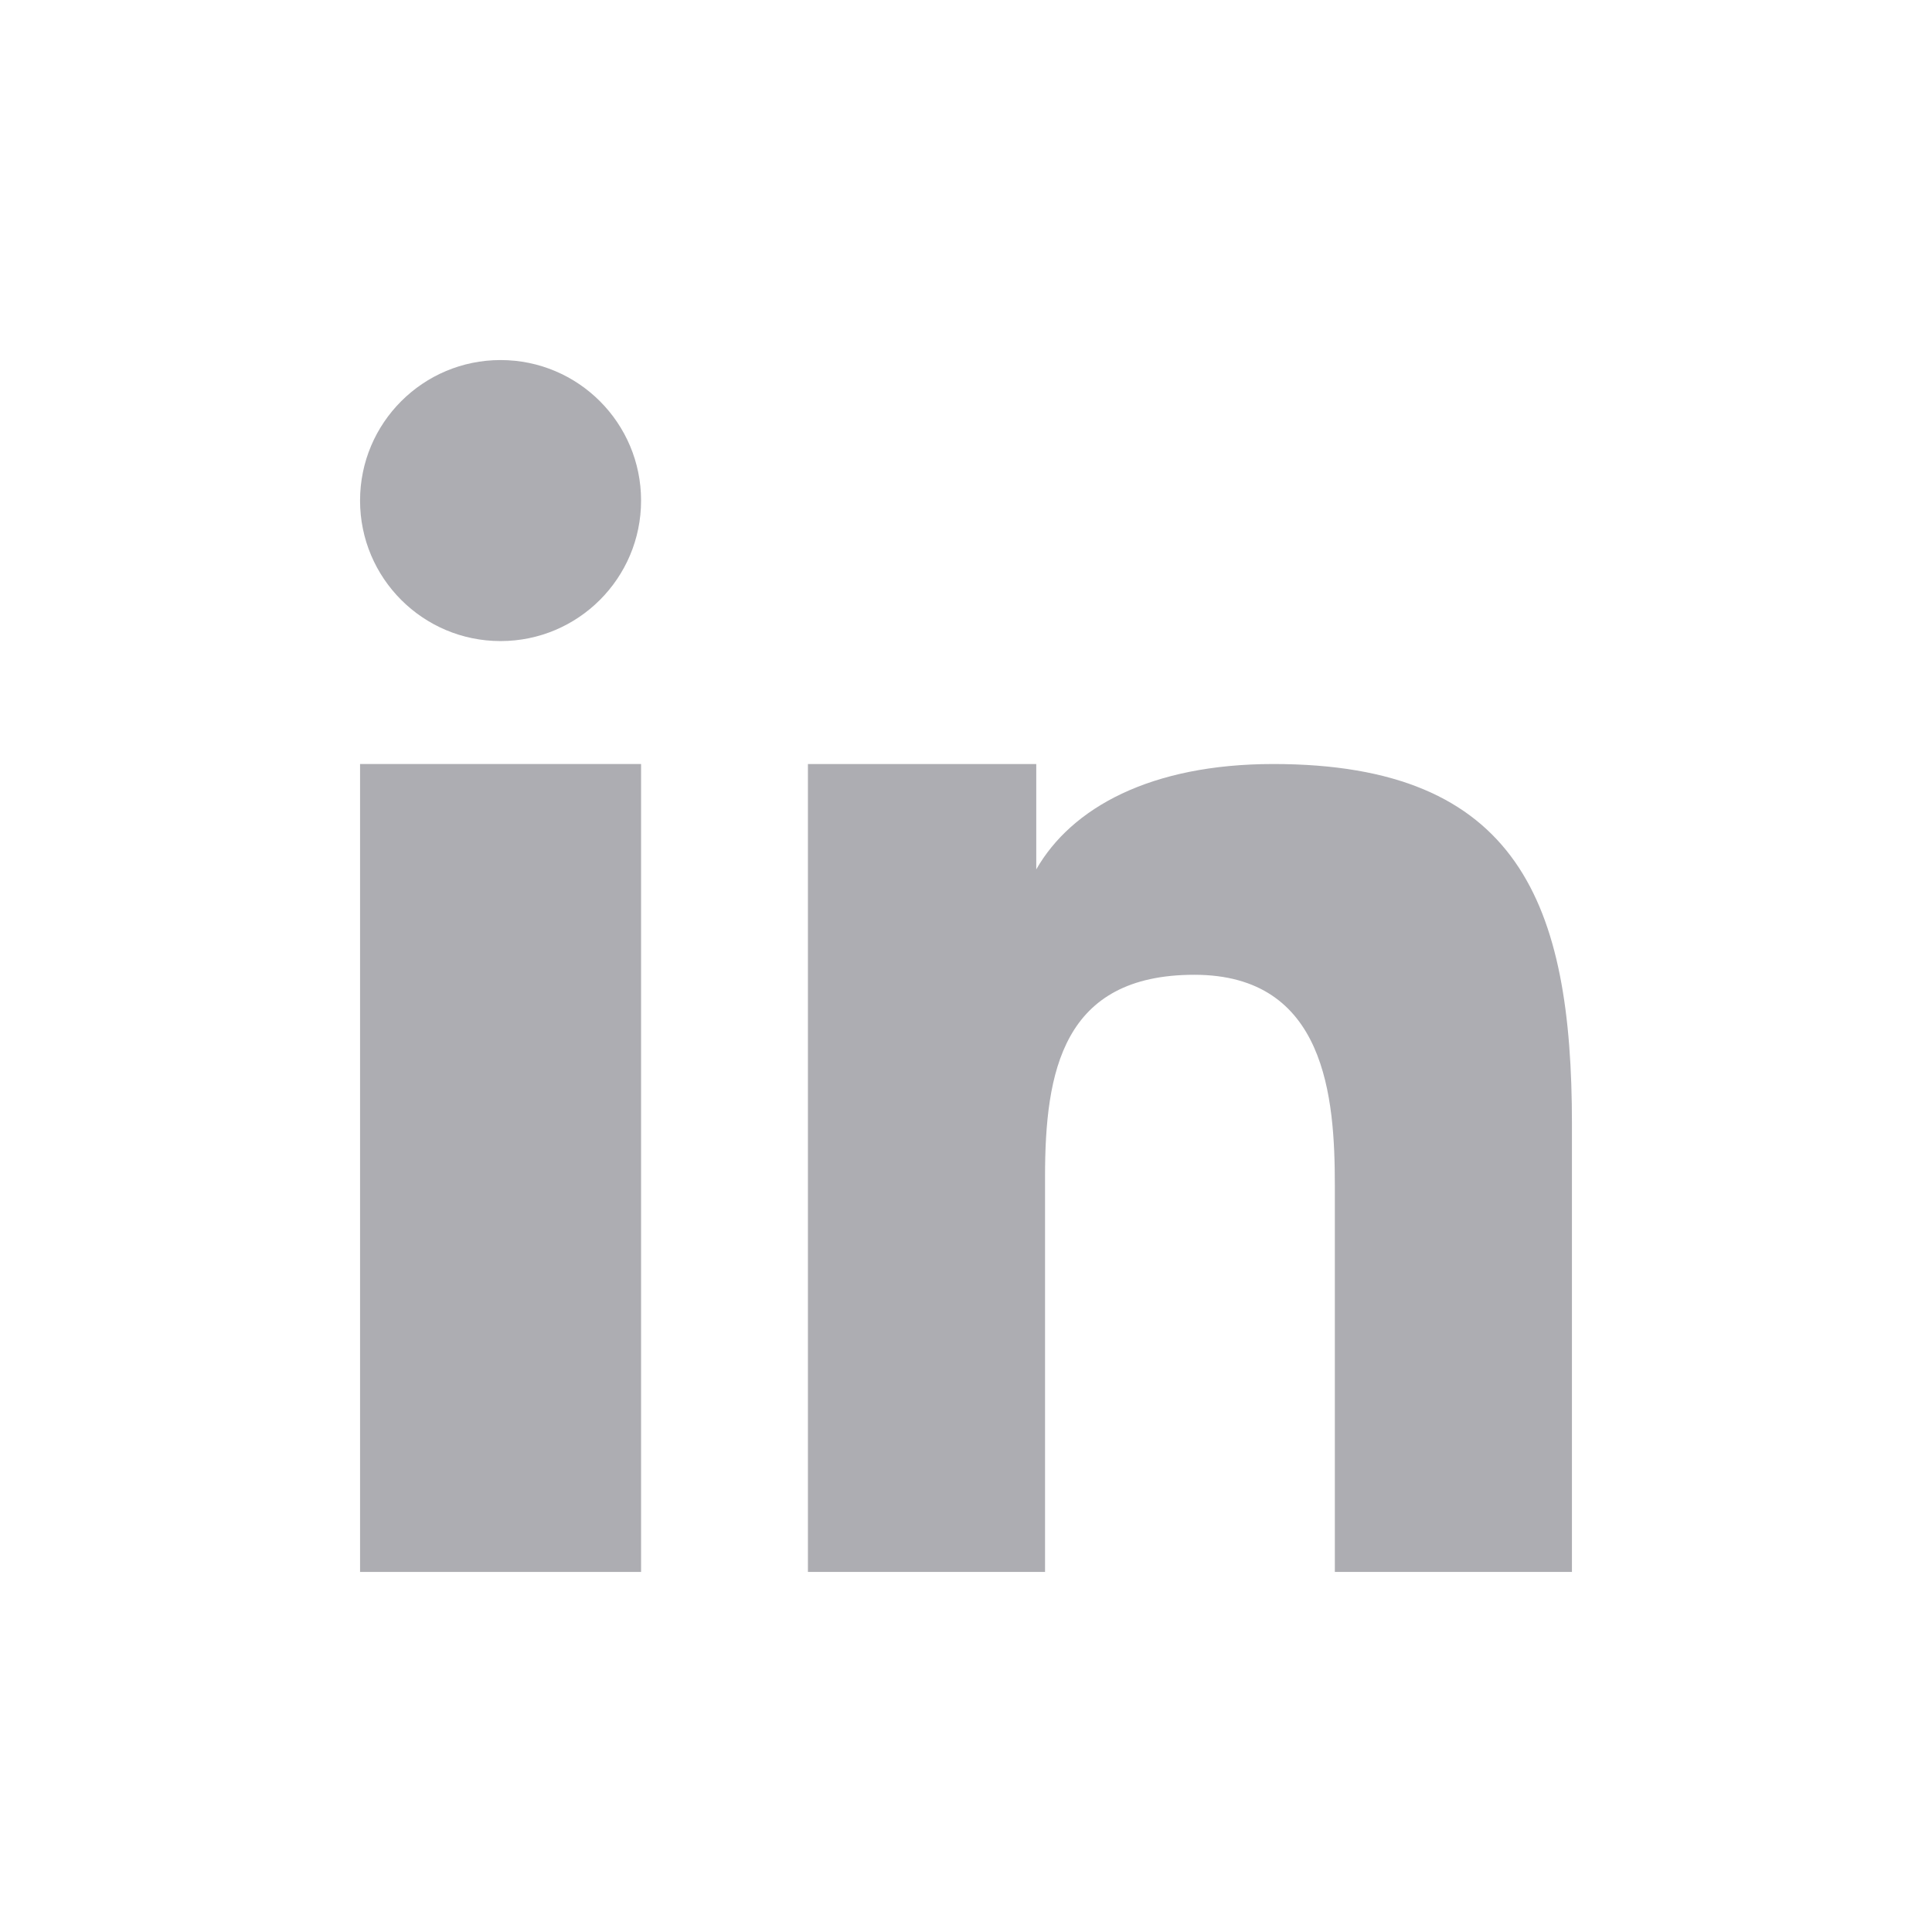
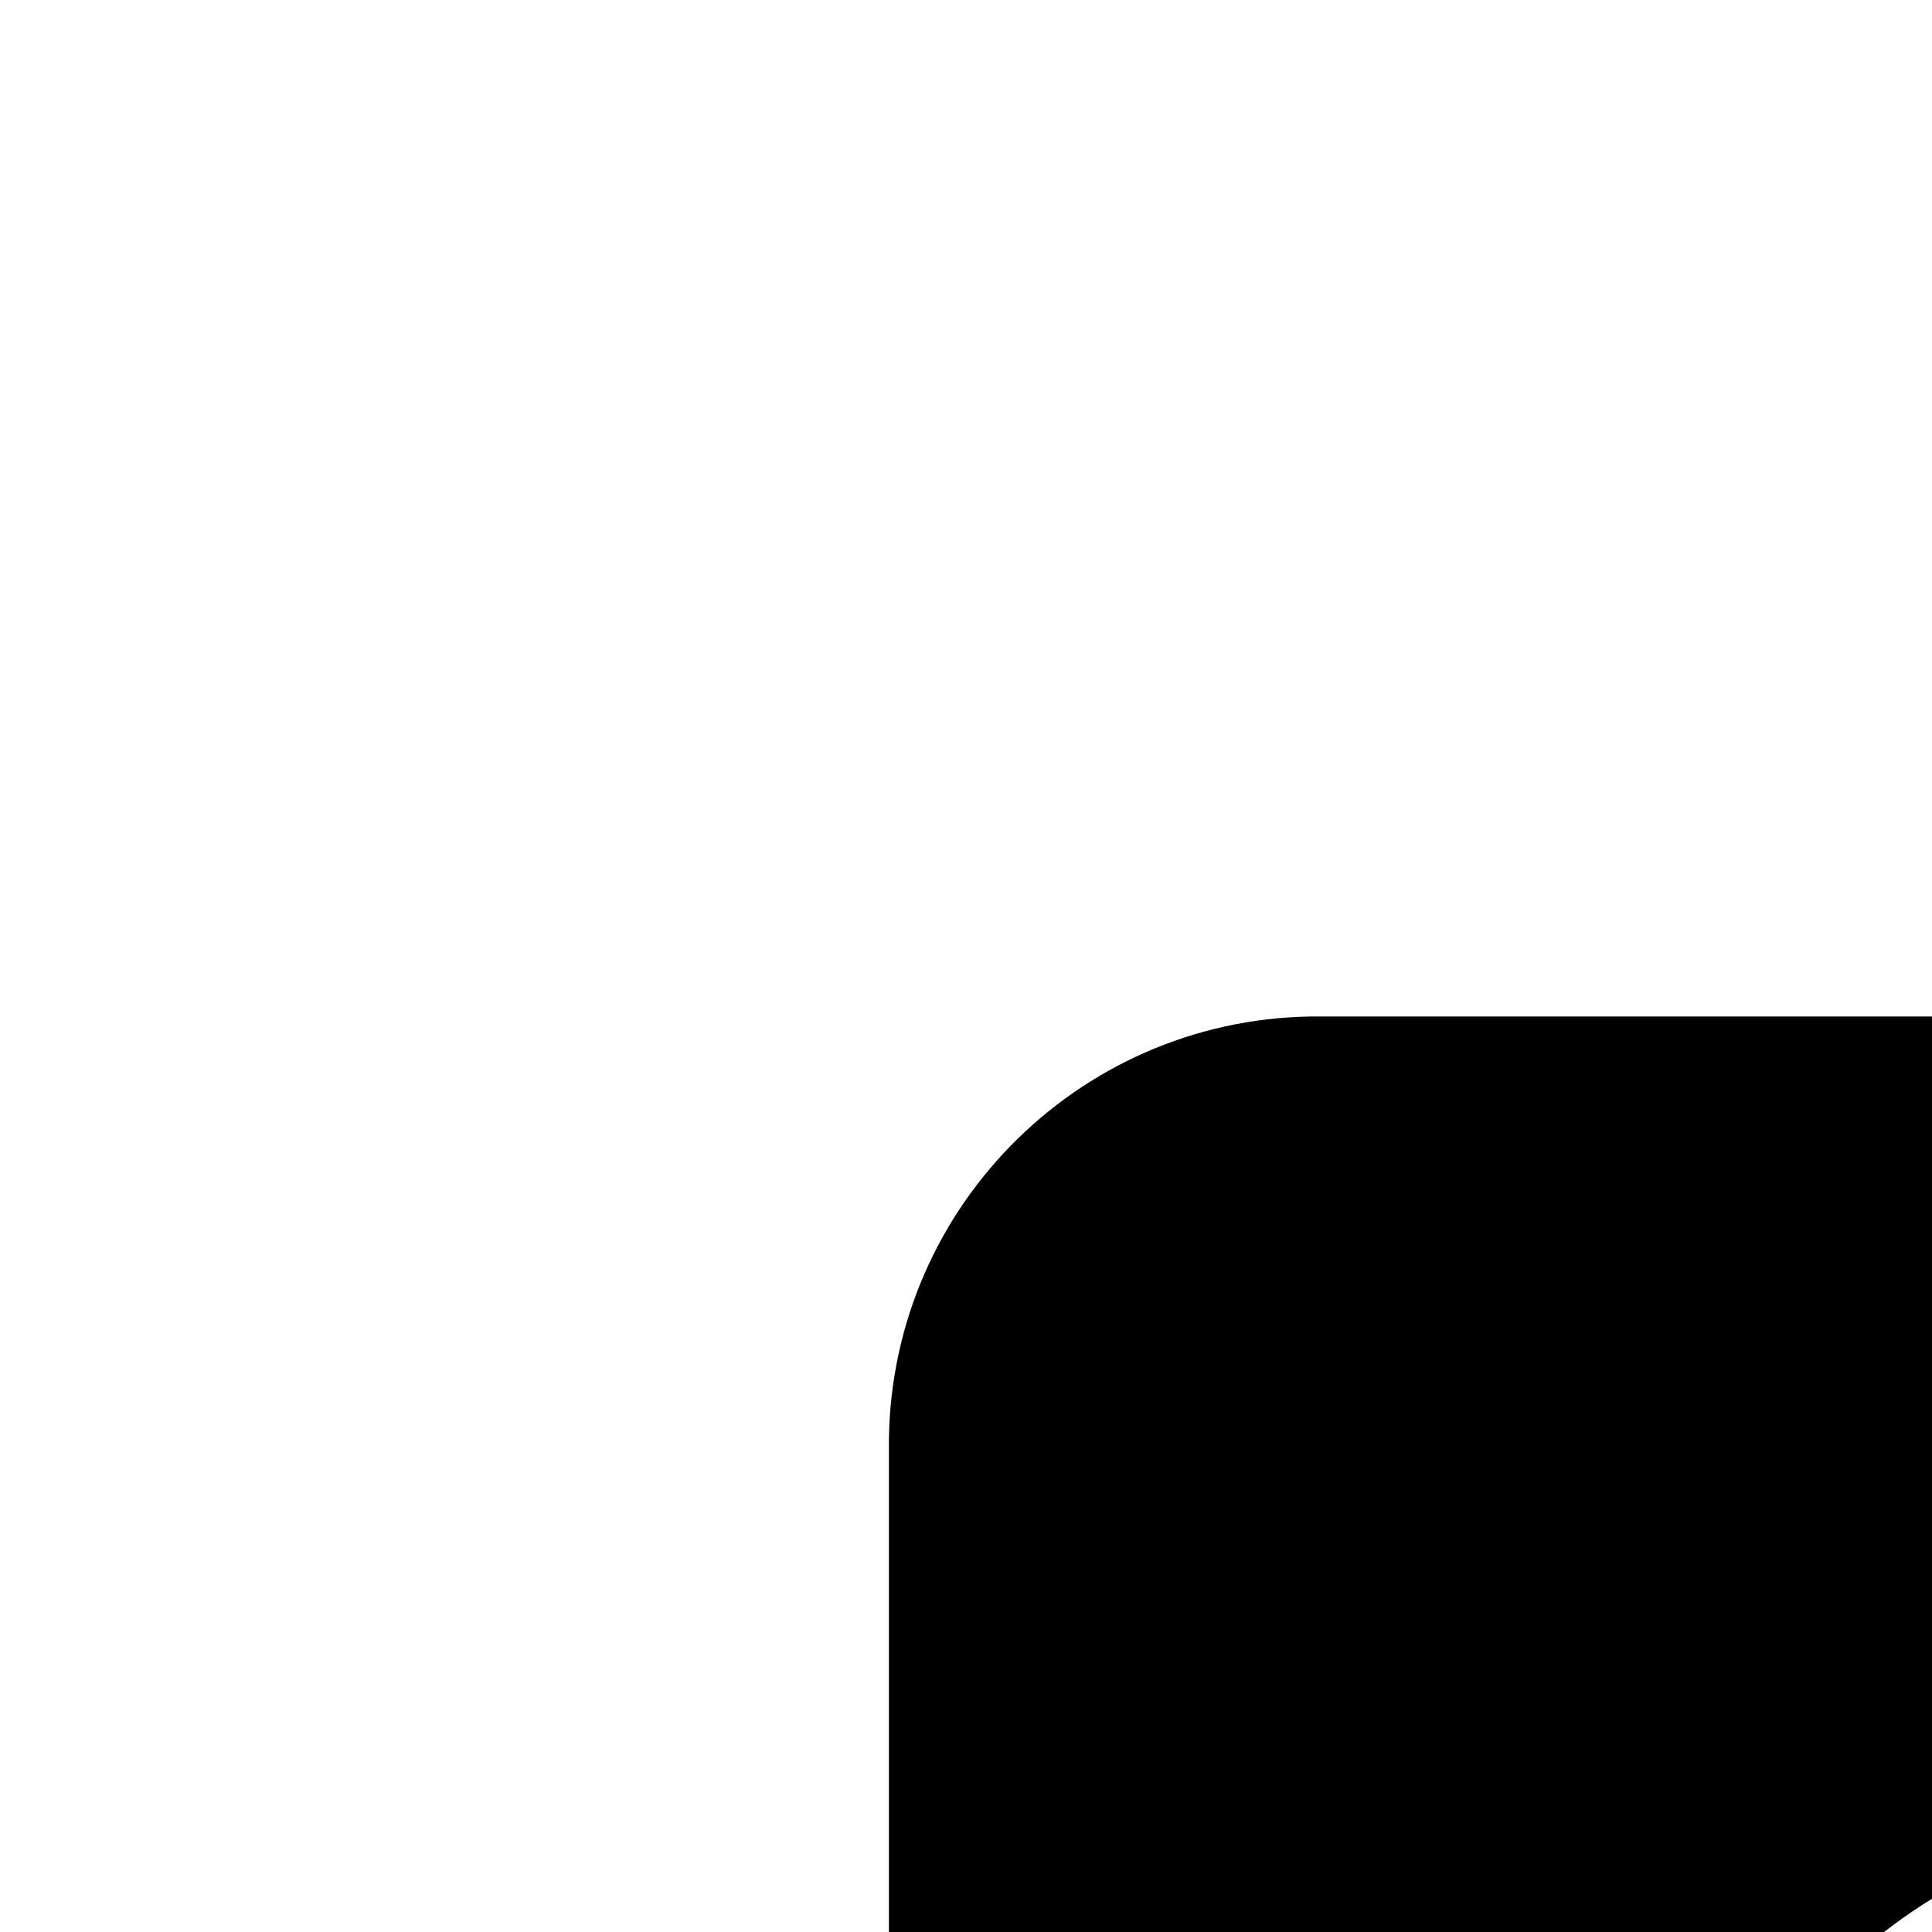
- <svg xmlns="http://www.w3.org/2000/svg" version="1.1" id="Layer_1" x="0px" y="0px" viewBox="0 0 22 22" style="enable-background:new 0 0 22 22;" xml:space="preserve">
-   <style type="text/css">
- 	.st0{fill:none;}
- 	.st1{fill:#ADADB2;}
- </style>
-   <g id="Layer_275">
-     <g>
-       <rect class="st0" width="22" height="22" />
-       <g>
-         <rect x="4.1" y="8.7" class="st1" width="3.2" height="9.2" />
-         <circle class="st1" cx="5.7" cy="5.7" r="1.6" />
-         <path class="st1" d="M17.9,12.8c0-2.5-0.6-4.1-3.4-4.1c-1.4,0-2.3,0.5-2.7,1.2l0,0V8.7H9.2v9.2h2.7v-4.5c0-1.2,0.2-2.3,1.7-2.3     s1.6,1.4,1.6,2.4v4.4h2.7V12.8L17.9,12.8z" />
-       </g>
-     </g>
-   </g>
-   <g id="Layer_1_1_">
- </g>
+ <svg xmlns="http://www.w3.org/2000/svg" id="7963c0f3-cd08-4be9-a891-16d2c972d802" data-name="Layer 1" width="10" height="10">
+   <path class="b5d141d9-1bbc-4b72-892b-16cb898a4cc6" d="M77.187,31.694H44.8A2.773,2.773,0,0,0,42,34.433V66.952a2.775,2.775,0,0,0,2.8,2.742H77.187A2.781,2.781,0,0,0,80,66.952V34.433A2.779,2.779,0,0,0,77.187,31.694ZM53.27,64.075H47.633V45.94H53.27V64.075ZM50.453,43.461a3.268,3.268,0,1,1,3.266-3.269A3.269,3.269,0,0,1,50.453,43.461ZM74.38,64.075H68.748V55.256c0-2.1-.039-4.809-2.929-4.809-2.933,0-3.382,2.291-3.382,4.657v8.971H56.8V45.94h5.407v2.478h0.075a5.921,5.921,0,0,1,5.333-2.929c5.707,0,6.761,3.756,6.761,8.639v9.947Z" transform="translate(-28.999 -20.094) scale(0.8)" />
</svg>
